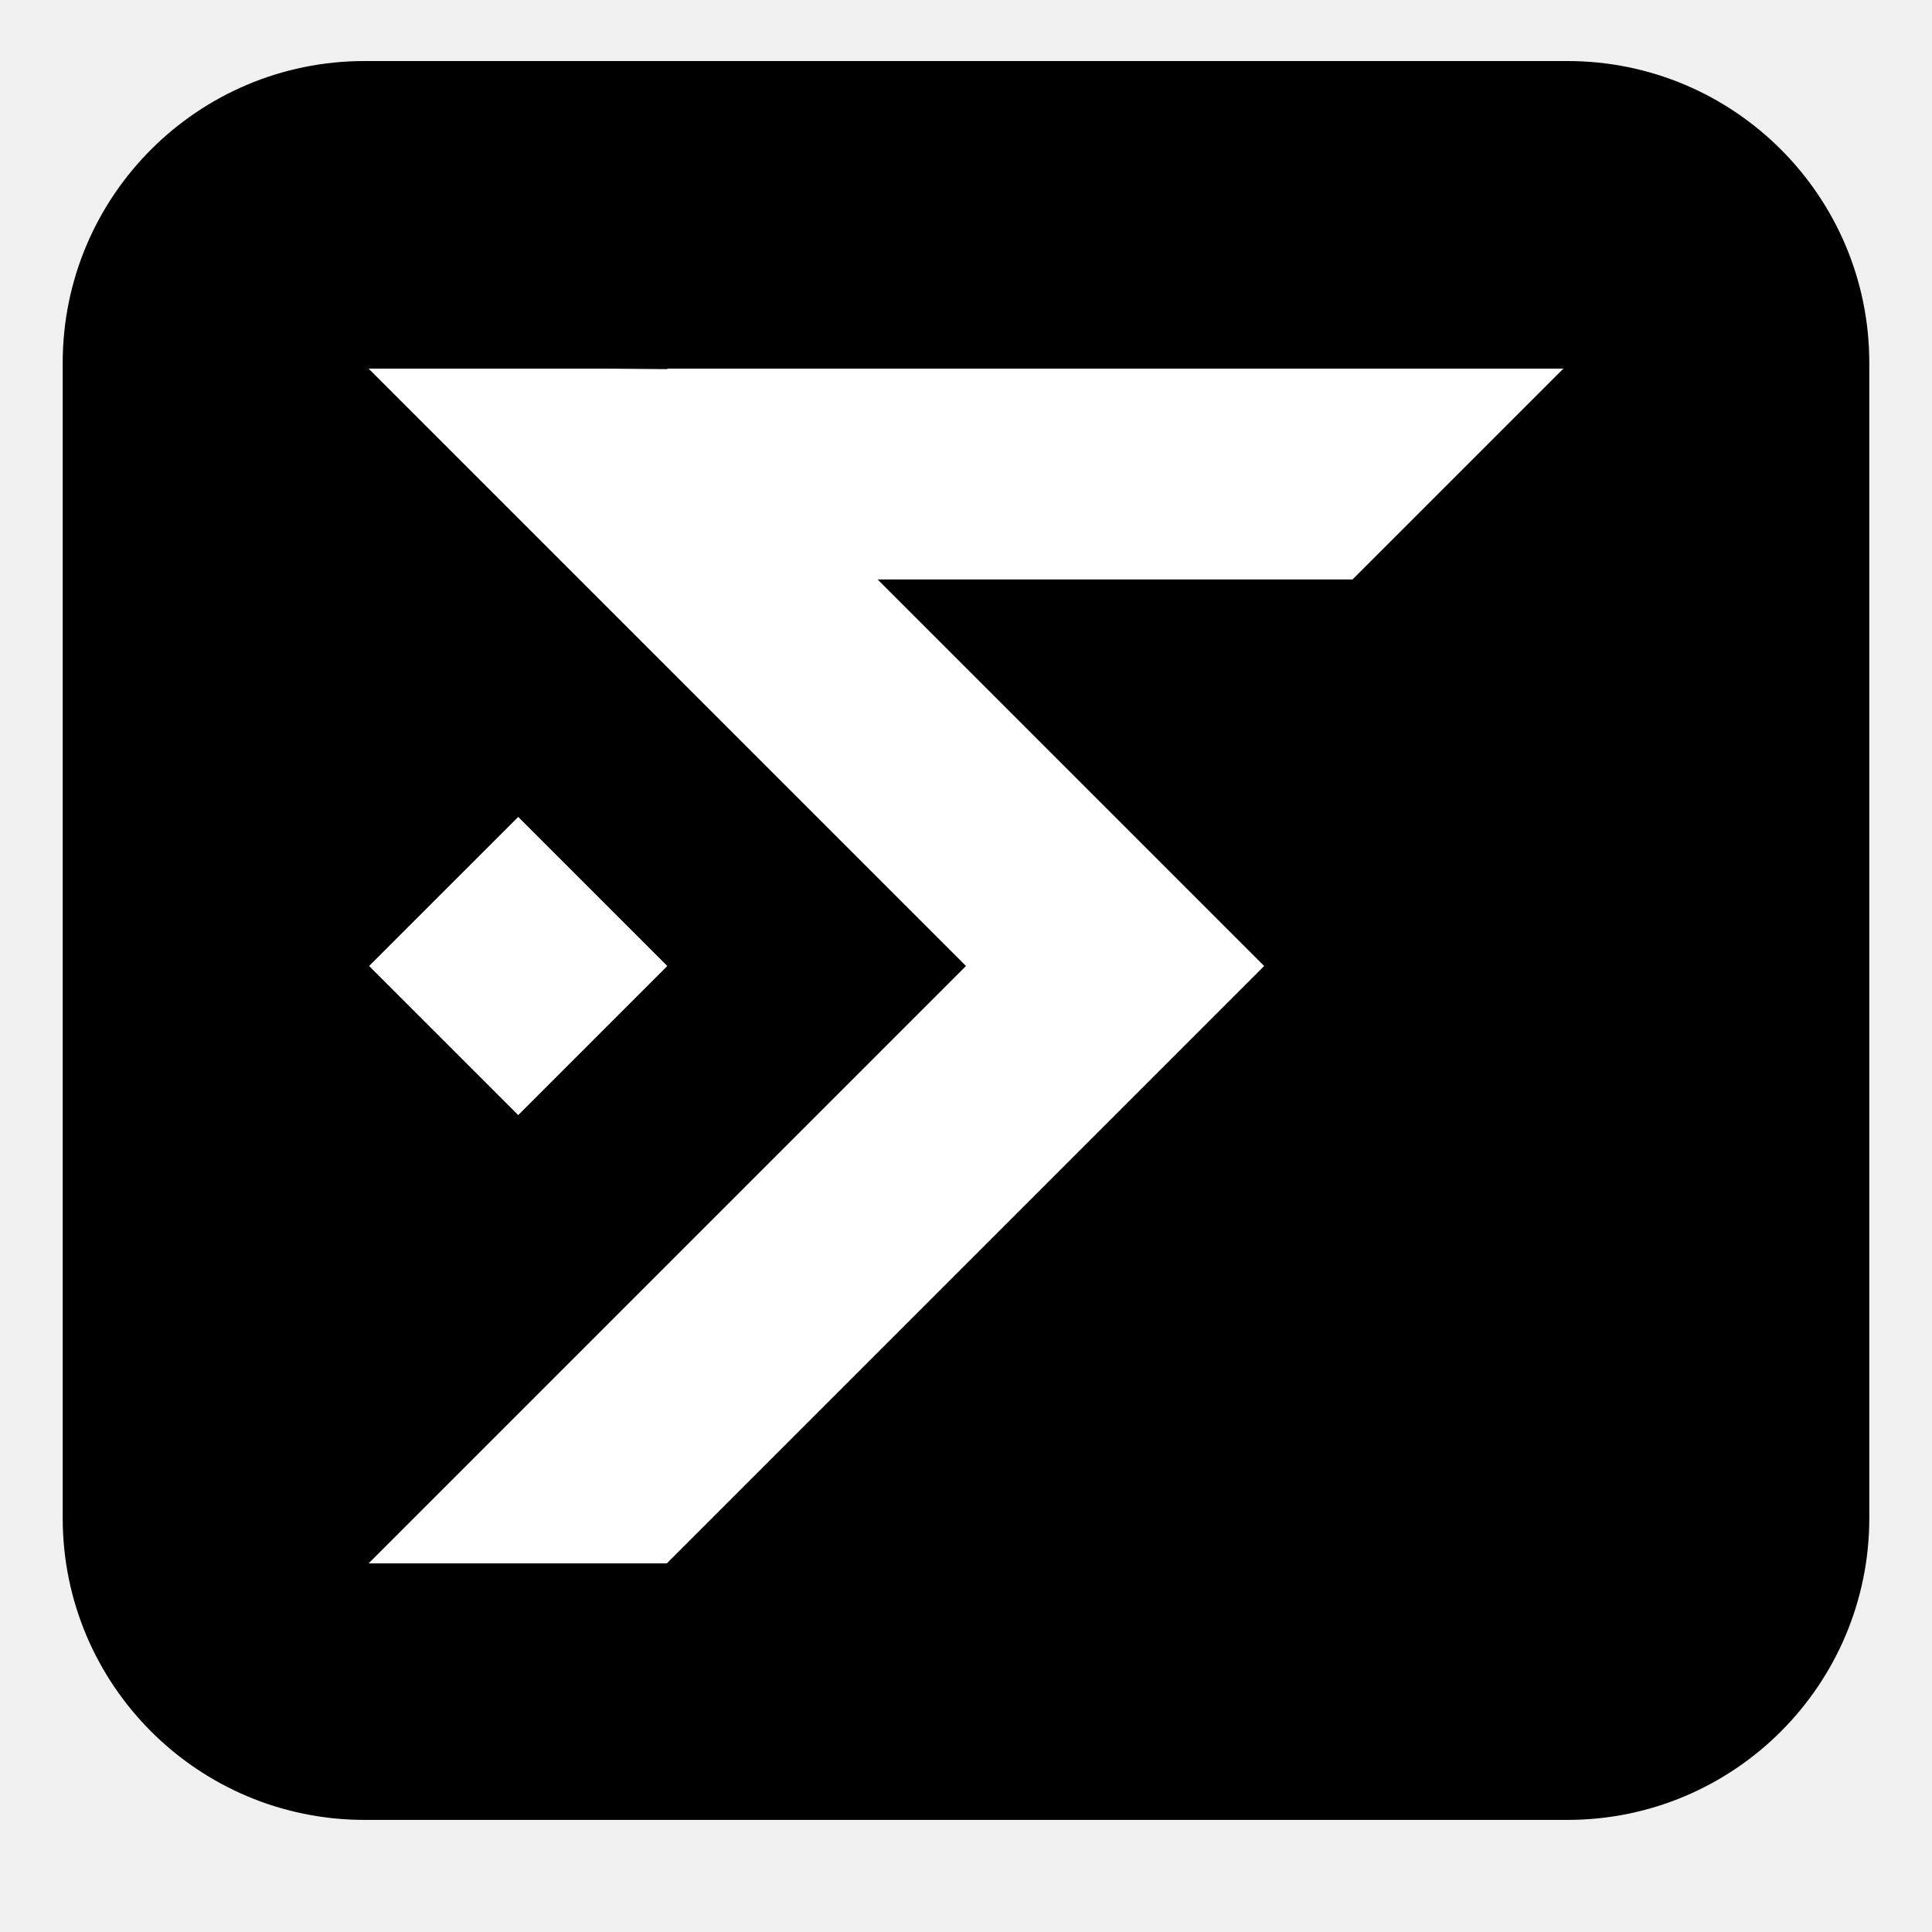
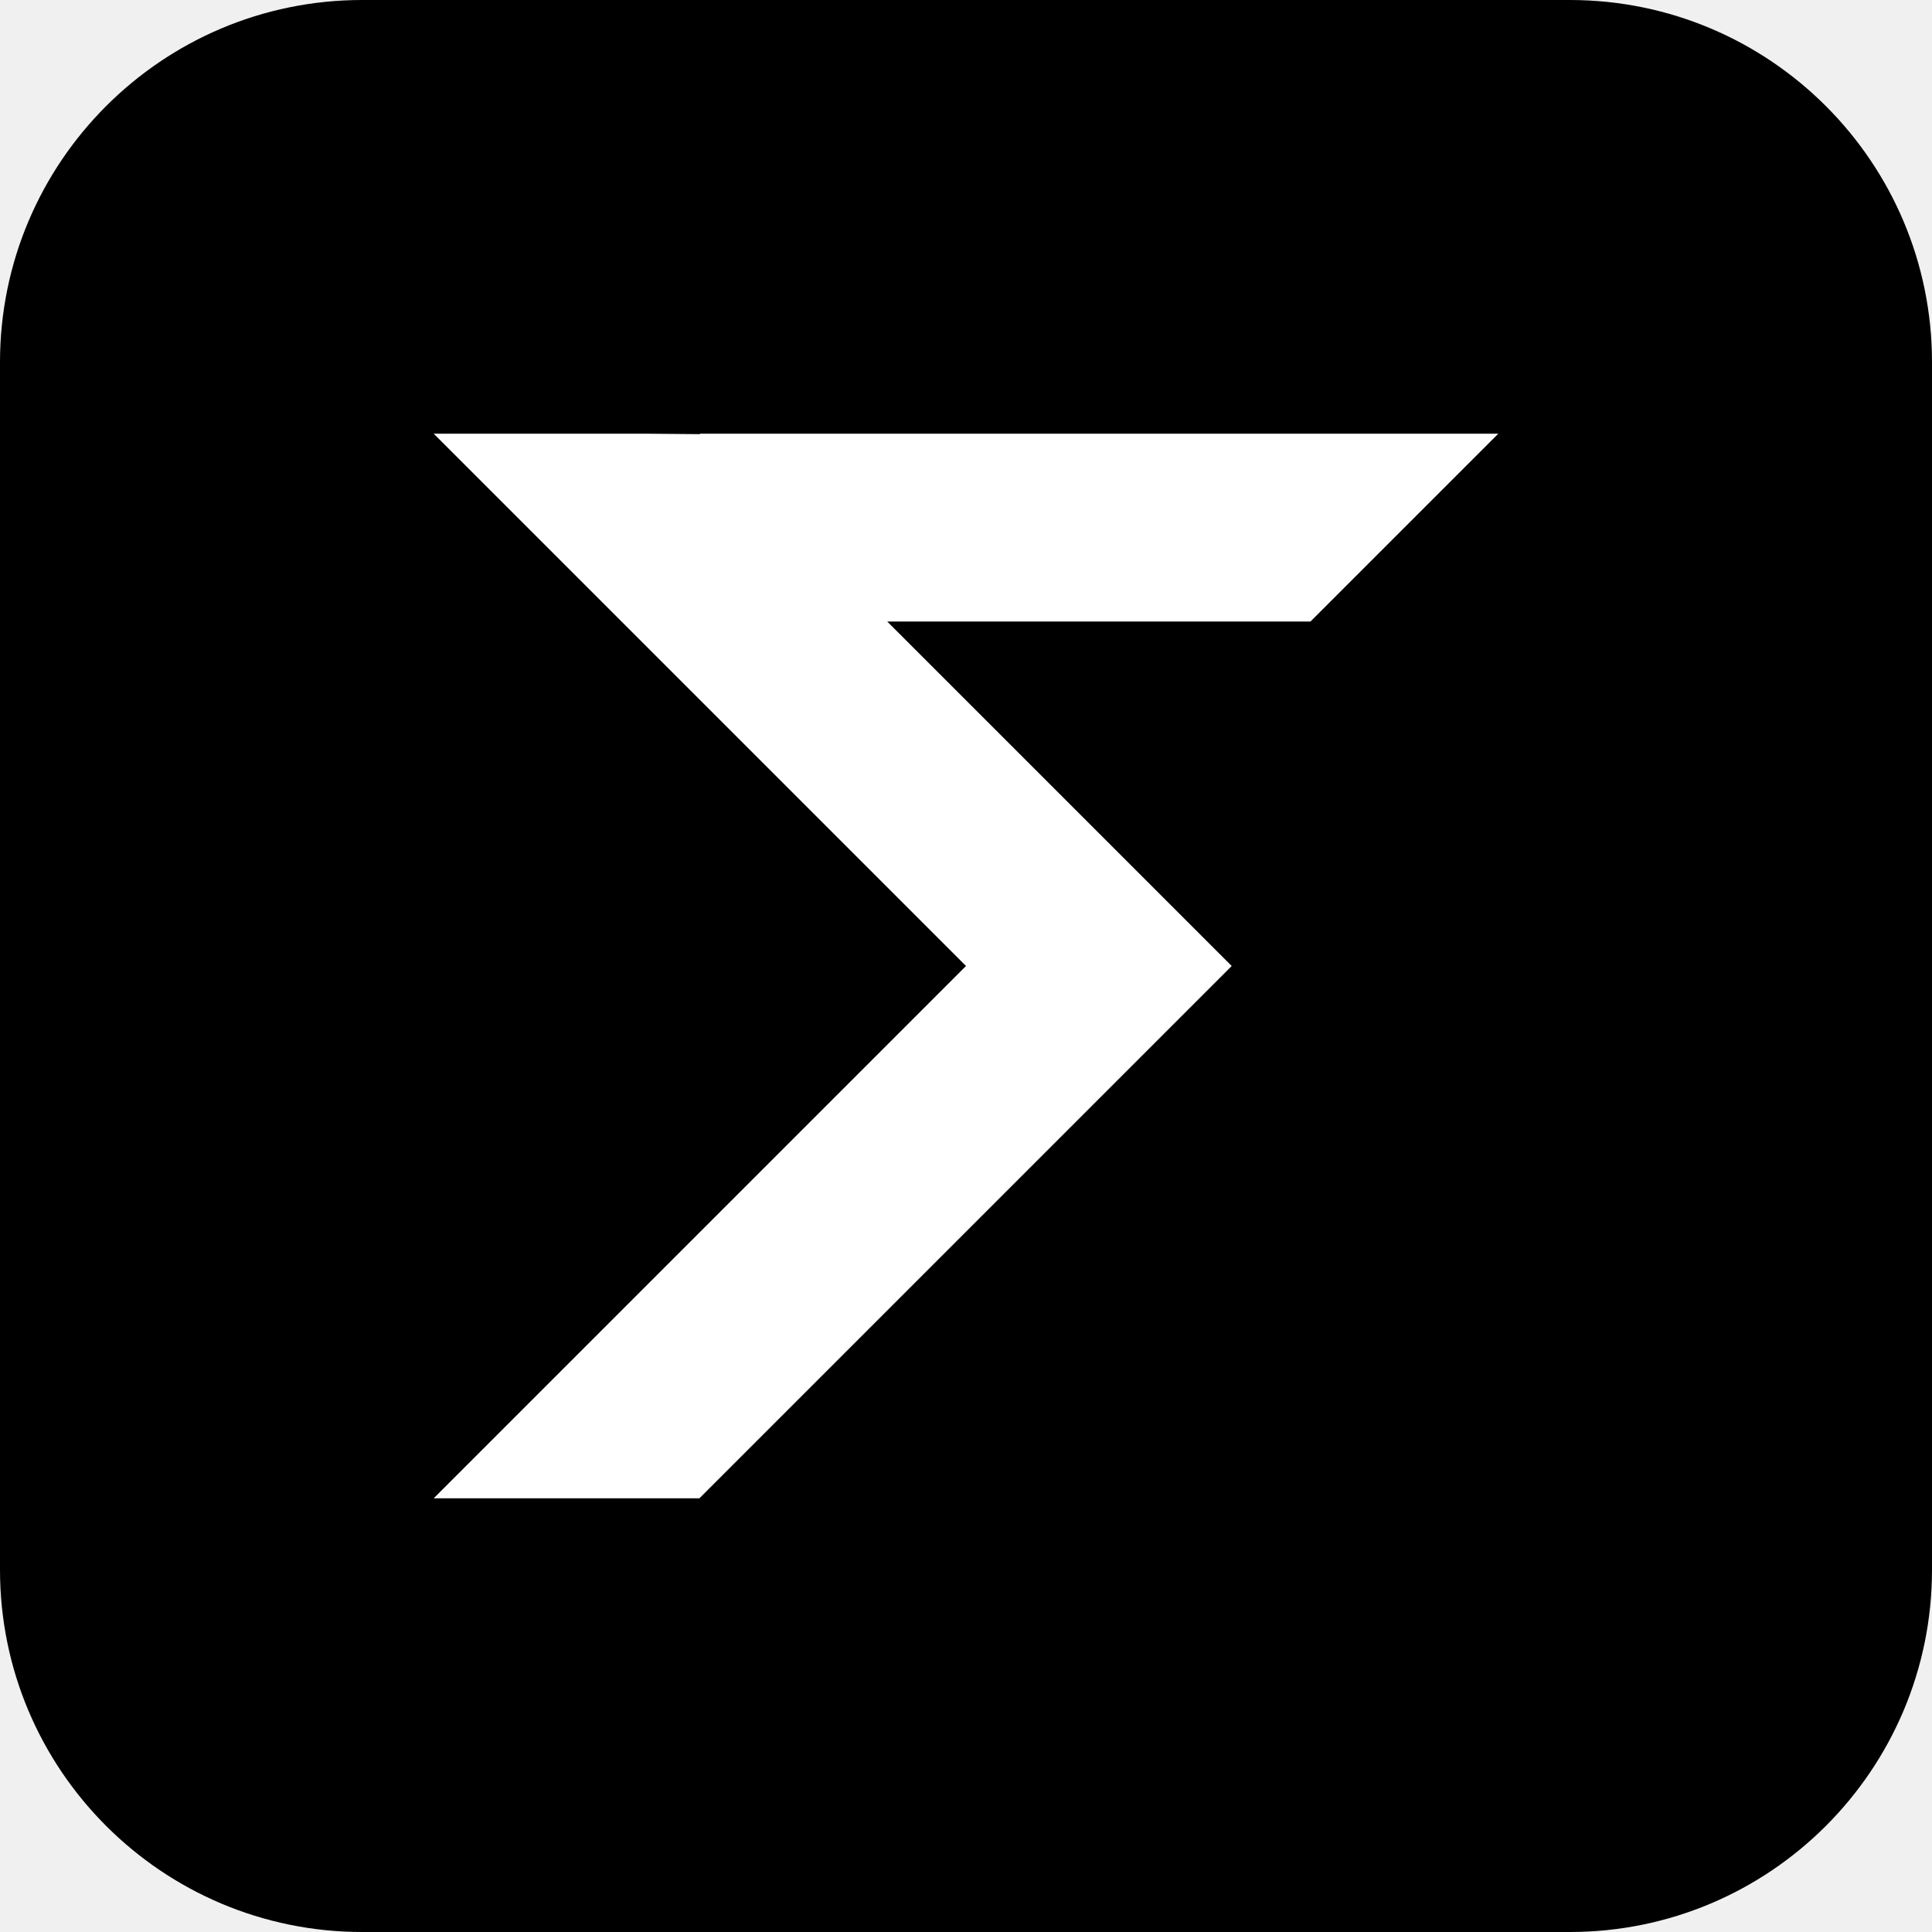
- <svg xmlns="http://www.w3.org/2000/svg" width="128" height="128" viewBox="0 0 128 128" fill="none">
-   <rect x="4.154" y="4.044" width="119.692" height="116.529" rx="20" fill="black" />
-   <g clip-path="url(#clip0_47_87)">
-     <path fill-rule="evenodd" clip-rule="evenodd" d="M83.754 64L73.877 73.877L44.157 103.597H24.403L64 64L24.371 24.372H34.249L44.211 24.456V24.422H103.578L89.609 38.391H58.145L73.877 54.123L83.754 64Z" fill="white" />
-     <path d="M34.334 73.877L24.456 64L34.334 54.123L44.211 64L34.334 73.877Z" fill="white" />
+ <svg xmlns="http://www.w3.org/2000/svg" width="256" height="256" viewBox="0 0 256 256" fill="none">
+   <rect width="256" height="256" rx="48" fill="black" />
+   <g clip-path="url(#clip0_34_87)">
+     <path fill-rule="evenodd" clip-rule="evenodd" d="M163.206 128L145.603 145.603L92.637 198.569H57.431L128 128L57.375 57.375H74.978L92.733 57.527V57.465H198.535L173.64 82.36H117.566L145.603 110.397L163.206 128Z" fill="white" />
  </g>
  <defs>
-     <clipPath id="clip0_47_87">
-       <rect width="79.156" height="79.156" fill="white" transform="translate(24.4221 24.4221)" />
+     <clipPath id="clip0_34_87">
+       <rect width="141.069" height="141.069" fill="white" transform="translate(57.4653 57.4653)" />
    </clipPath>
  </defs>
</svg>
